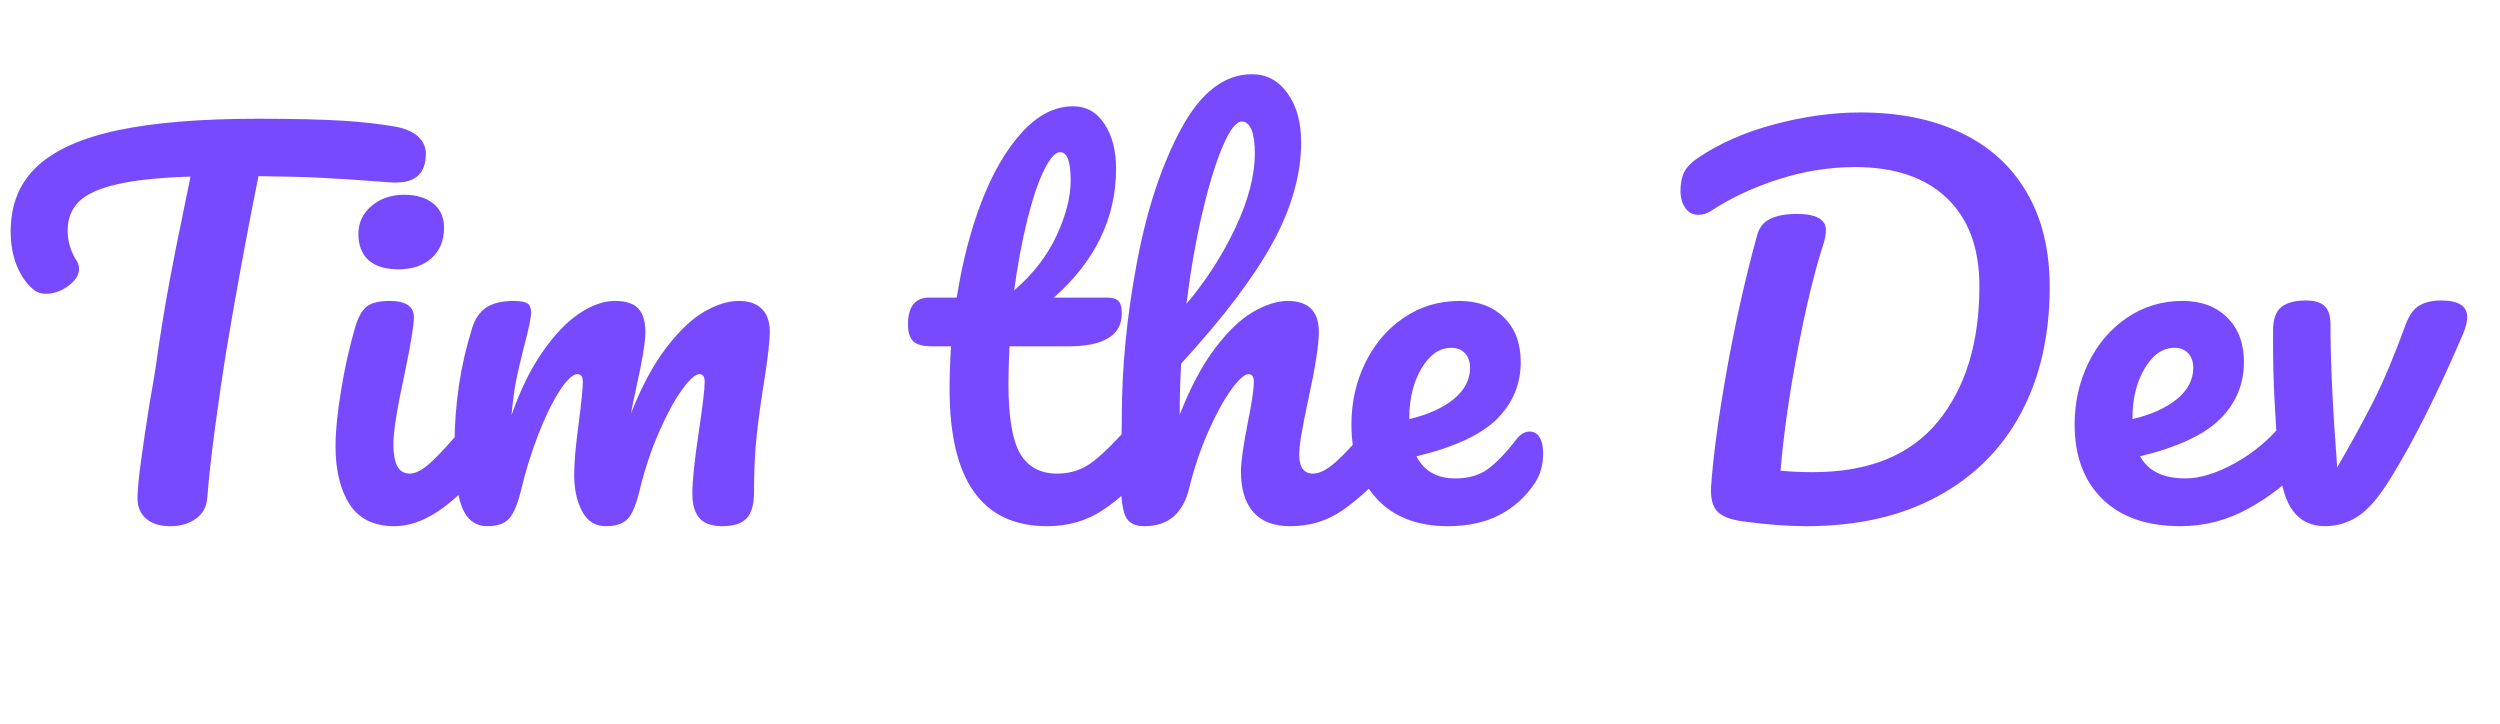
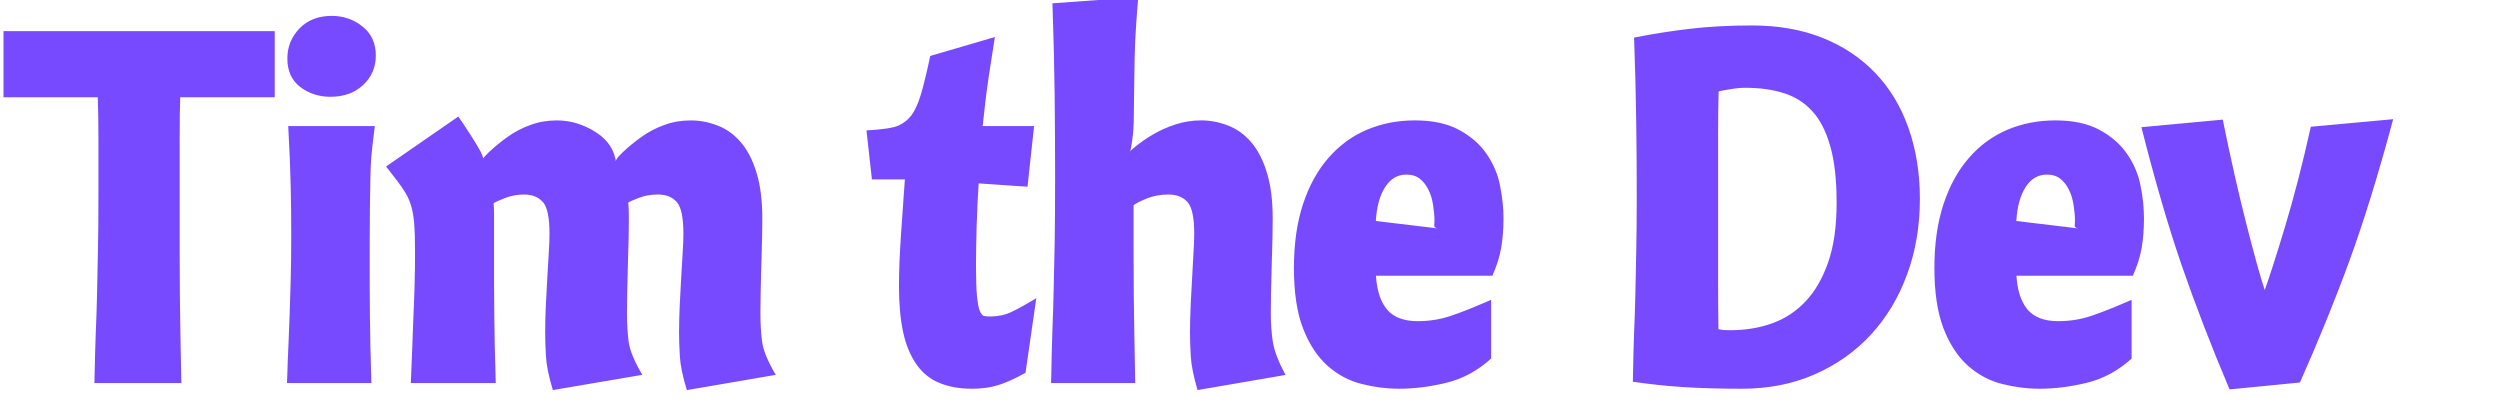
- <svg xmlns="http://www.w3.org/2000/svg" version="1.1" viewBox="0.0 0.0 348.394 100.819" fill="none" stroke="none" stroke-linecap="square" stroke-miterlimit="10">
+ <svg xmlns="http://www.w3.org/2000/svg" version="1.1" viewBox="0.0 0.0 350.979 57.601" fill="none" stroke="none" stroke-linecap="square" stroke-miterlimit="10">
  <clipPath id="p.0">
-     <path d="m0 0l348.394 0l0 100.819l-348.394 0l0 -100.819z" clip-rule="nonzero" />
+     <path d="m0 0l350.979 0l0 57.601l-350.979 0l0 -57.601z" clip-rule="nonzero" />
  </clipPath>
  <g clip-path="url(#p.0)">
-     <path fill="#000000" fill-opacity="0.0" d="m0 0l348.394 0l0 100.819l-348.394 0z" fill-rule="evenodd" />
-     <path fill="#000000" fill-opacity="0.0" d="m-9.843 0l725.26 0l0 100.189l-725.26 0z" fill-rule="evenodd" />
-     <path fill="#774aff" d="m55.22 17.672q2.062 0.406 3.094 1.406q1.031 1.0 1.031 2.328q0 2.203 -1.234 3.203q-1.234 1.0 -3.891 0.797q-6.0 -0.469 -9.375 -0.625q-3.359 -0.172 -8.828 -0.234q-2.469 12.266 -4.531 24.656q-0.734 4.531 -1.531 10.5q-0.797 5.969 -1.062 9.625q-0.141 1.938 -1.609 2.969q-1.469 1.031 -3.531 1.031q-2.203 0 -3.406 -1.062q-1.188 -1.062 -1.188 -2.797q0 -1.594 0.5 -5.297q0.5 -3.703 1.156 -7.766q0.734 -4.062 1.141 -7.062q0.734 -5.078 1.656 -10.078q0.938 -5.0 1.875 -9.453q0.203 -1.0 0.469 -2.297q0.266 -1.312 0.594 -2.906q-6.531 0.203 -10.266 1.078q-3.734 0.859 -5.297 2.422q-1.562 1.562 -1.562 4.031q0 2.266 1.328 4.328q0.266 0.469 0.266 1.0q0 1.266 -1.5 2.375q-1.5 1.094 -3.094 1.094q-1.141 0 -1.859 -0.672q-1.344 -1.125 -2.219 -3.219q-0.859 -2.109 -0.859 -4.781q0 -5.656 3.703 -9.094q3.703 -3.438 11.266 -5.031q7.562 -1.594 19.438 -1.594q7.328 0 11.688 0.266q4.375 0.266 7.641 0.859zm0.334 19.859q-2.812 0 -4.219 -1.297q-1.391 -1.297 -1.391 -3.625q0 -2.344 1.828 -3.906q1.844 -1.562 4.578 -1.562q2.469 0 4.0 1.203q1.531 1.203 1.531 3.391q0 2.672 -1.734 4.234q-1.734 1.562 -4.594 1.562zm-0.547 35.797q-4.328 0 -6.297 -3.062q-1.953 -3.062 -1.953 -8.125q0 -3.0 0.766 -7.703q0.766 -4.703 1.953 -8.766q0.609 -2.141 1.609 -2.938q1.0 -0.797 3.203 -0.797q3.391 0 3.391 2.266q0 1.672 -1.266 7.734q-1.594 7.328 -1.594 9.938q0 2.0 0.531 3.062q0.531 1.062 1.797 1.062q1.203 0 3.0 -1.656q1.797 -1.672 4.797 -5.281q0.797 -0.922 1.797 -0.922q0.875 0 1.375 0.797q0.5 0.797 0.5 2.203q0 2.656 -1.266 4.125q-6.609 8.062 -12.344 8.062zm12.944 0q-2.531 0 -3.578 -2.656q-1.031 -2.672 -1.031 -8.531q0 -8.672 2.469 -16.469q0.609 -1.938 1.969 -2.828q1.359 -0.906 3.828 -0.906q1.344 0 1.875 0.344q0.531 0.328 0.531 1.25q0 1.078 -1.0 4.812q-0.672 2.656 -1.078 4.625q-0.391 1.969 -0.656 4.906q1.797 -5.203 4.297 -8.797q2.5 -3.609 5.125 -5.375q2.641 -1.766 4.969 -1.766q2.344 0 3.297 1.078q0.969 1.062 0.969 3.25q0 2.141 -1.266 7.734q-0.531 2.406 -0.734 3.609q2.203 -5.609 4.906 -9.141q2.703 -3.531 5.297 -5.031q2.609 -1.5 4.797 -1.5q2.141 0 3.234 1.109q1.109 1.094 1.109 3.219q0 1.734 -0.734 6.531q-0.672 4.078 -1.078 7.719q-0.391 3.625 -0.391 8.078q0 2.547 -1.031 3.641q-1.031 1.094 -3.375 1.094q-2.203 0 -3.203 -1.125q-0.984 -1.141 -0.984 -3.406q0 -2.656 0.922 -8.797q0.797 -5.328 0.797 -6.797q0 -1.062 -0.734 -1.062q-0.859 0 -2.469 2.234q-1.594 2.234 -3.188 5.906q-1.594 3.656 -2.594 7.719q-0.734 3.203 -1.703 4.266q-0.969 1.062 -3.109 1.062q-2.188 0 -3.297 -2.094q-1.094 -2.094 -1.094 -5.094q0 -2.547 0.656 -7.344q0.547 -4.266 0.547 -5.594q0 -1.062 -0.734 -1.062q-1.0 0 -2.547 2.406q-1.531 2.391 -2.969 6.125q-1.422 3.734 -2.281 7.328q-0.734 3.141 -1.703 4.234q-0.969 1.094 -3.031 1.094zm91.441 -15.188q0.875 0 1.375 0.797q0.5 0.797 0.5 2.203q0 2.656 -1.266 4.125q-2.875 3.531 -6.281 5.797q-3.391 2.266 -7.781 2.266q-13.609 0 -13.609 -19.125q0 -2.938 0.203 -5.938l-2.594 0q-2 0 -2.703 -0.734q-0.703 -0.734 -0.703 -2.328q0 -3.734 3 -3.734l3.797 0q1.141 -7.328 3.469 -13.391q2.344 -6.062 5.641 -9.656q3.297 -3.609 7.094 -3.609q2.797 0 4.391 2.469q1.609 2.453 1.609 6.188q0 10.344 -8.672 18.0l7.469 0q1.062 0 1.531 0.469q0.469 0.469 0.469 1.734q0 4.594 -7.531 4.594l-8.125 0q-0.141 3.344 -0.141 5.203q0 6.938 1.625 9.734q1.641 2.797 5.172 2.797q2.875 0 5.062 -1.734q2.203 -1.734 5.203 -5.203q0.797 -0.922 1.797 -0.922zm-11.656 -36.938q-1.0 0 -2.234 2.5q-1.234 2.5 -2.344 6.938q-1.094 4.438 -1.828 9.828q3.938 -3.391 5.906 -7.625q1.969 -4.234 1.969 -7.703q0 -3.938 -1.469 -3.938zm45.118 36.938q0.875 0 1.375 0.797q0.5 0.797 0.5 2.203q0 2.656 -1.266 4.125q-3.062 3.531 -6.297 5.797q-3.234 2.266 -7.375 2.266q-3.391 0 -5.125 -1.953q-1.734 -1.969 -1.734 -5.703q0 -1.875 0.938 -6.672q0.859 -4.203 0.859 -5.797q0 -1.062 -0.734 -1.062q-0.859 0 -2.469 2.234q-1.594 2.234 -3.203 5.906q-1.594 3.656 -2.594 7.719q-1.266 5.328 -6.266 5.328q-2.0 0 -2.641 -1.422q-0.625 -1.438 -0.625 -5.172q0 -2.141 0.062 -3.406l0.078 -5.328q0 -10.266 2.094 -21.391q2.094 -11.141 6.188 -18.703q4.109 -7.562 9.844 -7.562q3.062 0 4.953 2.641q1.906 2.625 1.906 6.828q0 6.734 -3.938 13.969q-3.922 7.219 -12.781 16.891q-0.203 3.469 -0.203 7.125q2.203 -5.656 4.891 -9.219q2.703 -3.578 5.328 -5.109q2.641 -1.531 4.844 -1.531q4.328 0 4.328 4.328q0 2.609 -1.469 9.406q-1.266 5.797 -1.266 7.656q0 2.672 1.938 2.672q1.328 0 3.156 -1.625q1.844 -1.641 4.906 -5.312q0.797 -0.922 1.797 -0.922zm-19.797 -41.203q-1.188 0 -2.656 3.438q-1.469 3.438 -2.844 9.266q-1.359 5.828 -2.219 12.703q4.125 -4.875 6.828 -10.609q2.703 -5.734 2.703 -10.391q0 -2.141 -0.469 -3.266q-0.469 -1.141 -1.344 -1.141zm40.133 43.203q0.859 0 1.359 0.797q0.5 0.797 0.5 2.203q0 2.391 -1.125 4.125q-1.875 2.875 -4.906 4.469q-3.031 1.594 -7.219 1.594q-6.406 0 -9.938 -3.828q-3.531 -3.828 -3.531 -10.359q0 -4.609 1.922 -8.562q1.938 -3.969 5.375 -6.297q3.438 -2.344 7.766 -2.344q3.859 0 6.188 2.297q2.344 2.297 2.344 6.234q0 4.594 -3.297 7.906q-3.297 3.297 -11.234 5.219q1.594 3.078 5.406 3.078q2.719 0 4.484 -1.266q1.781 -1.266 4.109 -4.266q0.797 -1.0 1.797 -1.0zm-10.938 -11.672q-2.453 0 -4.156 2.875q-1.703 2.859 -1.703 6.922l0 0.141q3.938 -0.938 6.203 -2.797q2.266 -1.875 2.266 -4.344q0 -1.266 -0.703 -2.031q-0.703 -0.766 -1.906 -0.766zm49.466 24.859q-3.859 0 -8.734 -0.656q-2.672 -0.344 -3.672 -1.406q-1.0 -1.062 -0.859 -3.469q0.469 -6.594 2.203 -16.281q1.734 -9.703 4.203 -18.703q0.453 -1.672 1.859 -2.328q1.406 -0.672 3.672 -0.672q4.062 0 4.062 2.266q0 0.922 -0.406 2.125q-1.734 5.328 -3.469 14.297q-1.734 8.969 -2.453 17.094q2.0 0.203 4.531 0.203q11.656 0 17.422 -7.062q5.766 -7.062 5.766 -18.859q0 -7.938 -4.531 -12.266q-4.531 -4.328 -12.797 -4.328q-5.328 0 -10.562 1.672q-5.234 1.656 -9.437 4.391q-0.859 0.594 -1.859 0.594q-1.141 0 -1.812 -0.969q-0.656 -0.969 -0.656 -2.359q0 -1.609 0.531 -2.641q0.531 -1.031 1.797 -1.891q4.609 -3.141 10.797 -4.766q6.203 -1.641 11.937 -1.641q8.125 0 14.062 2.844q5.938 2.828 9.125 8.297q3.203 5.453 3.203 13.188q0 10.062 -4.0 17.562q-4.0 7.5 -11.672 11.641q-7.656 4.125 -18.25 4.125zm68.115 -15.188q0.875 0 1.375 0.797q0.5 0.797 0.5 2.203q0 2.656 -1.266 4.125q-2.469 3.0 -6.969 5.531q-4.5 2.531 -9.625 2.531q-7.0 0 -10.875 -3.797q-3.859 -3.797 -3.859 -10.391q0 -4.609 1.922 -8.562q1.938 -3.969 5.375 -6.297q3.438 -2.344 7.766 -2.344q3.859 0 6.188 2.297q2.344 2.297 2.344 6.234q0 4.594 -3.297 7.906q-3.297 3.297 -11.172 5.219q1.672 3.078 6.328 3.078q3.0 0 6.828 -2.094q3.844 -2.109 6.641 -5.516q0.797 -0.922 1.797 -0.922zm-16.797 -9.672q-2.453 0 -4.156 2.875q-1.703 2.859 -1.703 6.922l0 0.141q3.938 -0.938 6.203 -2.797q2.266 -1.875 2.266 -4.344q0 -1.266 -0.703 -2.031q-0.703 -0.766 -1.906 -0.766zm20.936 24.859q-2.797 0 -4.406 -2.094q-1.594 -2.094 -2.0 -6.766q-0.797 -9.328 -0.797 -16.328l0 -2.344q0.078 -2.188 1.203 -3.047q1.141 -0.875 3.406 -0.875q1.734 0 2.562 0.766q0.828 0.766 0.828 2.562q0 7.672 0.938 19.938q2.859 -4.938 4.953 -9.031q2.109 -4.109 4.578 -10.844q0.734 -2.0 1.922 -2.688q1.203 -0.703 3.016 -0.703q3.656 0 3.656 2.328q0 0.797 -0.531 2.203q-5.391 12.594 -10.203 20.328q-2.328 3.797 -4.469 5.203q-2.125 1.391 -4.656 1.391z" fill-rule="nonzero" />
+     <path fill="#000000" fill-opacity="0.0" d="m0 0l350.979 0l0 57.601l-350.979 0z" fill-rule="evenodd" />
+     <path fill="#000000" fill-opacity="0.0" d="m-9.181 -19.224l725.26 0l0 100.189l-725.26 0z" fill-rule="evenodd" />
+     <path fill="#774aff" d="m38.569 13.651l-13.266 0q-0.078 1.781 -0.078 5.672q0 3.875 0 9.344q0 4 0 7.234q0 3.219 0.031 6.016q0.047 2.797 0.078 5.328q0.031 2.531 0.125 6.531l-12.203 0q0.094 -4.625 0.188 -7.047q0.109 -2.438 0.172 -5.062q0.062 -2.625 0.125 -6.016q0.078 -3.391 0.078 -8.516q0 -3.734 0 -7.375q0 -3.656 -0.094 -6.109l-13.234 0l0 -9.281l38.078 0l0 9.281zm14.052 4.047q-0.391 3.047 -0.5 4.406q-0.094 1.359 -0.125 3.047q-0.031 1.672 -0.062 3.906q-0.031 2.234 -0.031 5.281q0 3.062 0 5.531q0 2.453 0.031 4.594q0.031 2.125 0.062 4.016q0.031 1.891 0.141 5.297l-11.844 0q0.125 -3.906 0.219 -5.766q0.094 -1.875 0.156 -3.953q0.078 -2.094 0.141 -4.719q0.078 -2.625 0.078 -6.531q0 -3.594 -0.078 -6.734q-0.062 -3.156 -0.344 -8.375l12.156 0zm-12.281 -9.484q0 -2.422 1.688 -4.203q1.703 -1.781 4.562 -1.781q2.422 0 4.297 1.484q1.875 1.484 1.875 4.094q0 2.453 -1.781 4.125q-1.781 1.656 -4.594 1.656q-2.406 0 -4.234 -1.375q-1.812 -1.391 -1.812 -4.0zm56.087 46.547q-0.875 -2.844 -0.984 -4.75q-0.109 -1.906 -0.109 -3.281q0 -1.891 0.094 -3.875q0.109 -2.0 0.203 -3.828q0.109 -1.828 0.203 -3.438q0.109 -1.625 0.109 -2.781q0 -3.422 -0.938 -4.453q-0.922 -1.047 -2.625 -1.047q-1.484 0 -2.688 0.469q-1.188 0.453 -1.5 0.672q0.094 0.578 0.094 2.219q0 0.953 -0.031 2.766q-0.031 1.797 -0.109 3.844q-0.062 2.031 -0.094 3.891q-0.031 1.844 -0.031 2.828q0 2.109 0.234 3.969q0.25 1.844 1.922 4.656l-12.562 2.141q-0.859 -2.844 -0.969 -4.75q-0.109 -1.906 -0.109 -3.281q0 -1.891 0.094 -3.875q0.109 -2.0 0.203 -3.828q0.109 -1.828 0.203 -3.438q0.109 -1.625 0.109 -2.781q0 -3.422 -0.938 -4.453q-0.922 -1.047 -2.625 -1.047q-1.469 0 -2.703 0.5q-1.234 0.484 -1.578 0.719q0.062 0.594 0.062 2.172q0 1.578 0 3.641q0 3.062 0 5.531q0 2.453 0.031 4.594q0.031 2.125 0.062 4.016q0.031 1.891 0.141 5.297l-11.922 0q0.141 -3.031 0.203 -5.016q0.062 -2.0 0.156 -4.234q0.109 -2.234 0.172 -4.578q0.062 -2.359 0.062 -4.547q0 -2.531 -0.125 -4.062q-0.125 -1.531 -0.469 -2.594q-0.344 -1.078 -0.953 -2.0q-0.594 -0.938 -2.516 -3.375l10.141 -7.016q2.141 3.141 2.984 4.672q0.859 1.531 0.391 1.969q-0.375 -0.422 0.875 -1.594q1.25 -1.188 2.688 -2.203q1.453 -1.031 3.172 -1.656q1.734 -0.641 3.719 -0.641q2.875 0 5.453 1.641q2.594 1.641 2.875 4.422q-0.359 -0.391 0.891 -1.562q1.25 -1.188 2.688 -2.203q1.453 -1.031 3.172 -1.656q1.734 -0.641 3.719 -0.641q1.922 0 3.766 0.719q1.859 0.703 3.266 2.344q1.406 1.641 2.203 4.281q0.812 2.625 0.812 6.422q0 0.953 -0.031 2.766q-0.031 1.797 -0.109 3.844q-0.062 2.031 -0.094 3.891q-0.031 1.844 -0.031 2.828q0 2.109 0.234 3.969q0.25 1.844 1.922 4.656l-12.484 2.141zm25.218 -36.453q3.406 -0.188 4.516 -0.688q1.125 -0.516 1.844 -1.5q0.719 -1.0 1.281 -2.859q0.562 -1.859 1.312 -5.406l9.078 -2.656q-0.938 5.797 -1.281 8.578q-0.328 2.781 -0.438 3.922l7.219 0l-0.922 8.516l-6.859 -0.469q-0.172 2.594 -0.281 5.938q-0.094 3.344 -0.094 5.719q0 2.672 0.141 4.172q0.156 1.5 0.391 2.062q0.234 0.547 0.484 0.672q0.25 0.125 0.938 0.125q1.125 0 2.203 -0.312q1.094 -0.312 4.312 -2.266l-1.516 10.484q-2.328 1.281 -3.906 1.75q-1.562 0.484 -3.688 0.484q-2.469 0 -4.453 -0.797q-1.969 -0.781 -3.266 -2.625q-1.297 -1.859 -1.875 -4.562q-0.578 -2.719 -0.578 -6.453q0 -3.047 0.297 -7.391q0.297 -4.359 0.531 -7.562l-4.625 0l-0.766 -6.875zm38.153 -18.719q-0.312 3.781 -0.422 6.047q-0.094 2.266 -0.125 5q-0.031 2.719 -0.078 5.984q-0.031 3.266 -0.828 5.922q-0.531 -0.609 0.75 -1.703q1.281 -1.094 2.766 -1.953q1.484 -0.875 3.188 -1.422q1.703 -0.562 3.594 -0.562q1.906 0 3.75 0.719q1.859 0.703 3.266 2.344q1.406 1.641 2.203 4.281q0.812 2.625 0.812 6.422q0 0.953 -0.031 2.766q-0.031 1.797 -0.109 3.844q-0.062 2.031 -0.094 3.891q-0.031 1.844 -0.031 2.828q0 2.094 0.281 3.969q0.281 1.859 1.781 4.672l-12.344 2.125q-0.844 -2.859 -0.953 -4.75q-0.109 -1.906 -0.109 -3.281q0 -1.891 0.094 -3.875q0.109 -2.0 0.203 -3.828q0.094 -1.828 0.188 -3.438q0.109 -1.625 0.109 -2.781q0 -3.406 -0.953 -4.453q-0.938 -1.047 -2.672 -1.047q-1.656 0 -3.016 0.547q-1.359 0.547 -1.875 0.953q0 3.266 0 6.531q0 3.25 0.031 6.156q0.047 2.891 0.078 5.547q0.031 2.656 0.125 6.734l-11.812 0q0.094 -4.875 0.188 -7.547q0.109 -2.672 0.172 -5.562q0.078 -2.891 0.141 -6.578q0.062 -3.703 0.062 -9.281q0 -5.672 -0.062 -11.344q-0.062 -5.688 -0.312 -13.0l12.047 -0.875zm33.372 39.125q0.203 3.141 1.578 4.766q1.391 1.609 4.281 1.609q2.453 0 4.672 -0.75q2.234 -0.75 5.641 -2.25l0 8.25q-2.859 2.578 -6.312 3.406q-3.438 0.828 -6.594 0.828q-2.641 0 -5.281 -0.672q-2.641 -0.656 -4.797 -2.562q-2.141 -1.922 -3.422 -5.234q-1.281 -3.312 -1.281 -8.5q0 -5.078 1.281 -8.953q1.281 -3.875 3.578 -6.5q2.297 -2.625 5.391 -3.938q3.109 -1.312 6.734 -1.312q3.734 0 6.188 1.328q2.469 1.328 3.875 3.375q1.422 2.047 1.891 4.453q0.484 2.406 0.484 4.609q0 2.266 -0.328 4.141q-0.328 1.875 -1.234 3.906l-16.344 0zm4.266 -14.203q-1.859 0 -2.984 1.766q-1.125 1.766 -1.297 4.75l9.281 1.109q-1.109 -0.047 -1.078 -0.437q0.031 -0.406 0.031 -0.688q0 -0.969 -0.188 -2.172q-0.172 -1.219 -0.656 -2.188q-0.469 -0.969 -1.203 -1.547q-0.734 -0.594 -1.906 -0.594zm31.974 -19.234q3.859 -0.766 7.828 -1.234q3.969 -0.469 8.719 -0.469q5.531 0 9.891 1.734q4.359 1.734 7.438 4.953q3.078 3.219 4.656 7.734q1.594 4.516 1.594 9.938q0 5.719 -1.797 10.594q-1.781 4.875 -5.078 8.453q-3.297 3.562 -7.891 5.578q-4.594 2.016 -10.219 2.016q-4.641 0 -8.25 -0.234q-3.609 -0.234 -7.062 -0.75q0.078 -4.438 0.172 -6.859q0.109 -2.438 0.172 -5.062q0.062 -2.625 0.125 -6.016q0.078 -3.391 0.078 -8.516q0 -5.109 -0.078 -10.203q-0.062 -5.094 -0.297 -11.656zm15.609 7.047q-1.0 0 -2.219 0.219q-1.219 0.203 -1.516 0.281q-0.078 2.156 -0.078 6.141q0 3.969 0 9.703q0 5.937 0 10.266q0 4.328 0.047 7.266q0.344 0.156 1.703 0.156q3.172 0 5.859 -0.969q2.688 -0.969 4.672 -3.078q2.0 -2.109 3.172 -5.484q1.188 -3.391 1.188 -8.344q0 -4.891 -0.906 -8.0q-0.891 -3.125 -2.531 -4.891q-1.625 -1.781 -3.984 -2.516q-2.359 -0.75 -5.406 -0.75zm38.07 26.391q0.203 3.141 1.578 4.766q1.391 1.609 4.281 1.609q2.453 0 4.672 -0.75q2.234 -0.75 5.641 -2.25l0 8.25q-2.859 2.578 -6.312 3.406q-3.438 0.828 -6.594 0.828q-2.641 0 -5.281 -0.672q-2.641 -0.656 -4.797 -2.562q-2.141 -1.922 -3.422 -5.234q-1.281 -3.312 -1.281 -8.5q0 -5.078 1.281 -8.953q1.281 -3.875 3.578 -6.5q2.297 -2.625 5.391 -3.938q3.109 -1.312 6.734 -1.312q3.734 0 6.188 1.328q2.469 1.328 3.875 3.375q1.422 2.047 1.891 4.453q0.484 2.406 0.484 4.609q0 2.266 -0.328 4.141q-0.328 1.875 -1.234 3.906l-16.344 0zm4.266 -14.203q-1.859 0 -2.984 1.766q-1.125 1.766 -1.297 4.75l9.281 1.109q-1.109 -0.047 -1.078 -0.437q0.031 -0.406 0.031 -0.688q0 -0.969 -0.188 -2.172q-0.172 -1.219 -0.656 -2.188q-0.469 -0.969 -1.203 -1.547q-0.734 -0.594 -1.906 -0.594zm48.626 -7.781q-3.062 11.422 -6.078 19.703q-3.016 8.281 -7.016 17.266l-9.875 0.969q-3.875 -9.172 -6.734 -17.453q-2.844 -8.281 -5.641 -19.359l11.422 -1.062q1.625 8.031 3.312 14.656q1.688 6.625 2.578 9.266q0.953 -2.609 2.844 -8.859q1.891 -6.266 3.625 -14.062l11.562 -1.062z" fill-rule="nonzero" />
  </g>
</svg>
